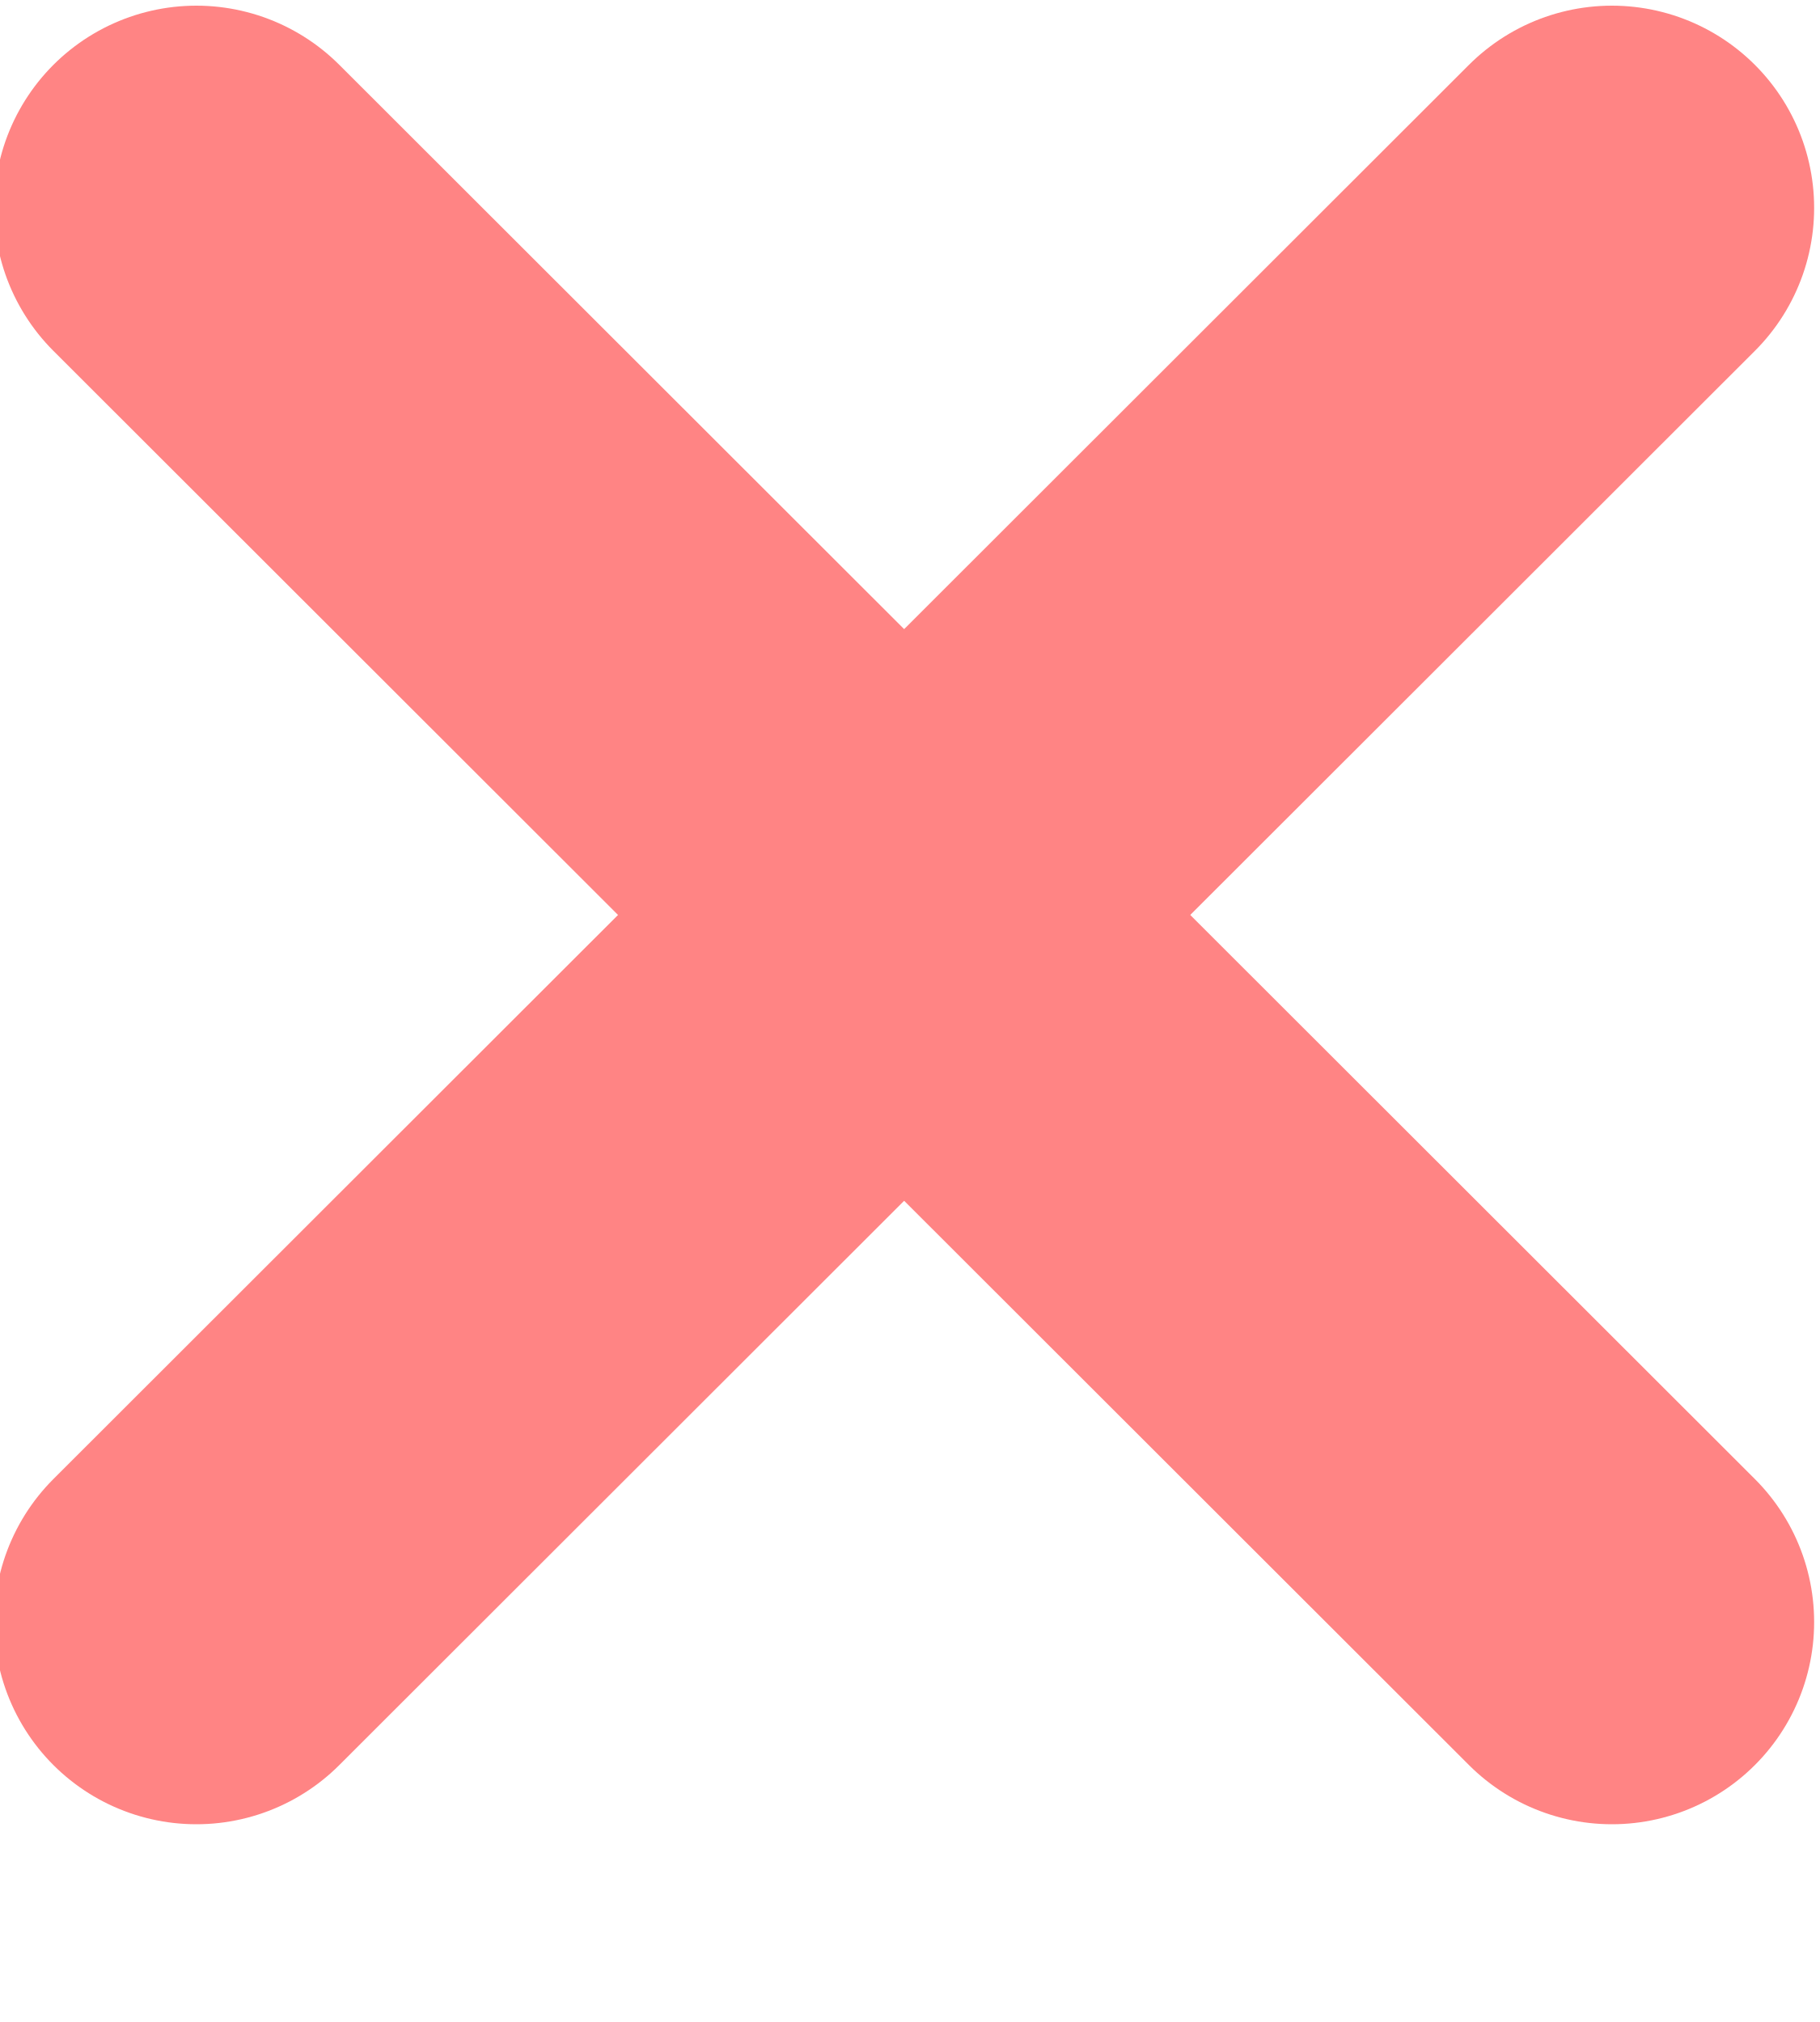
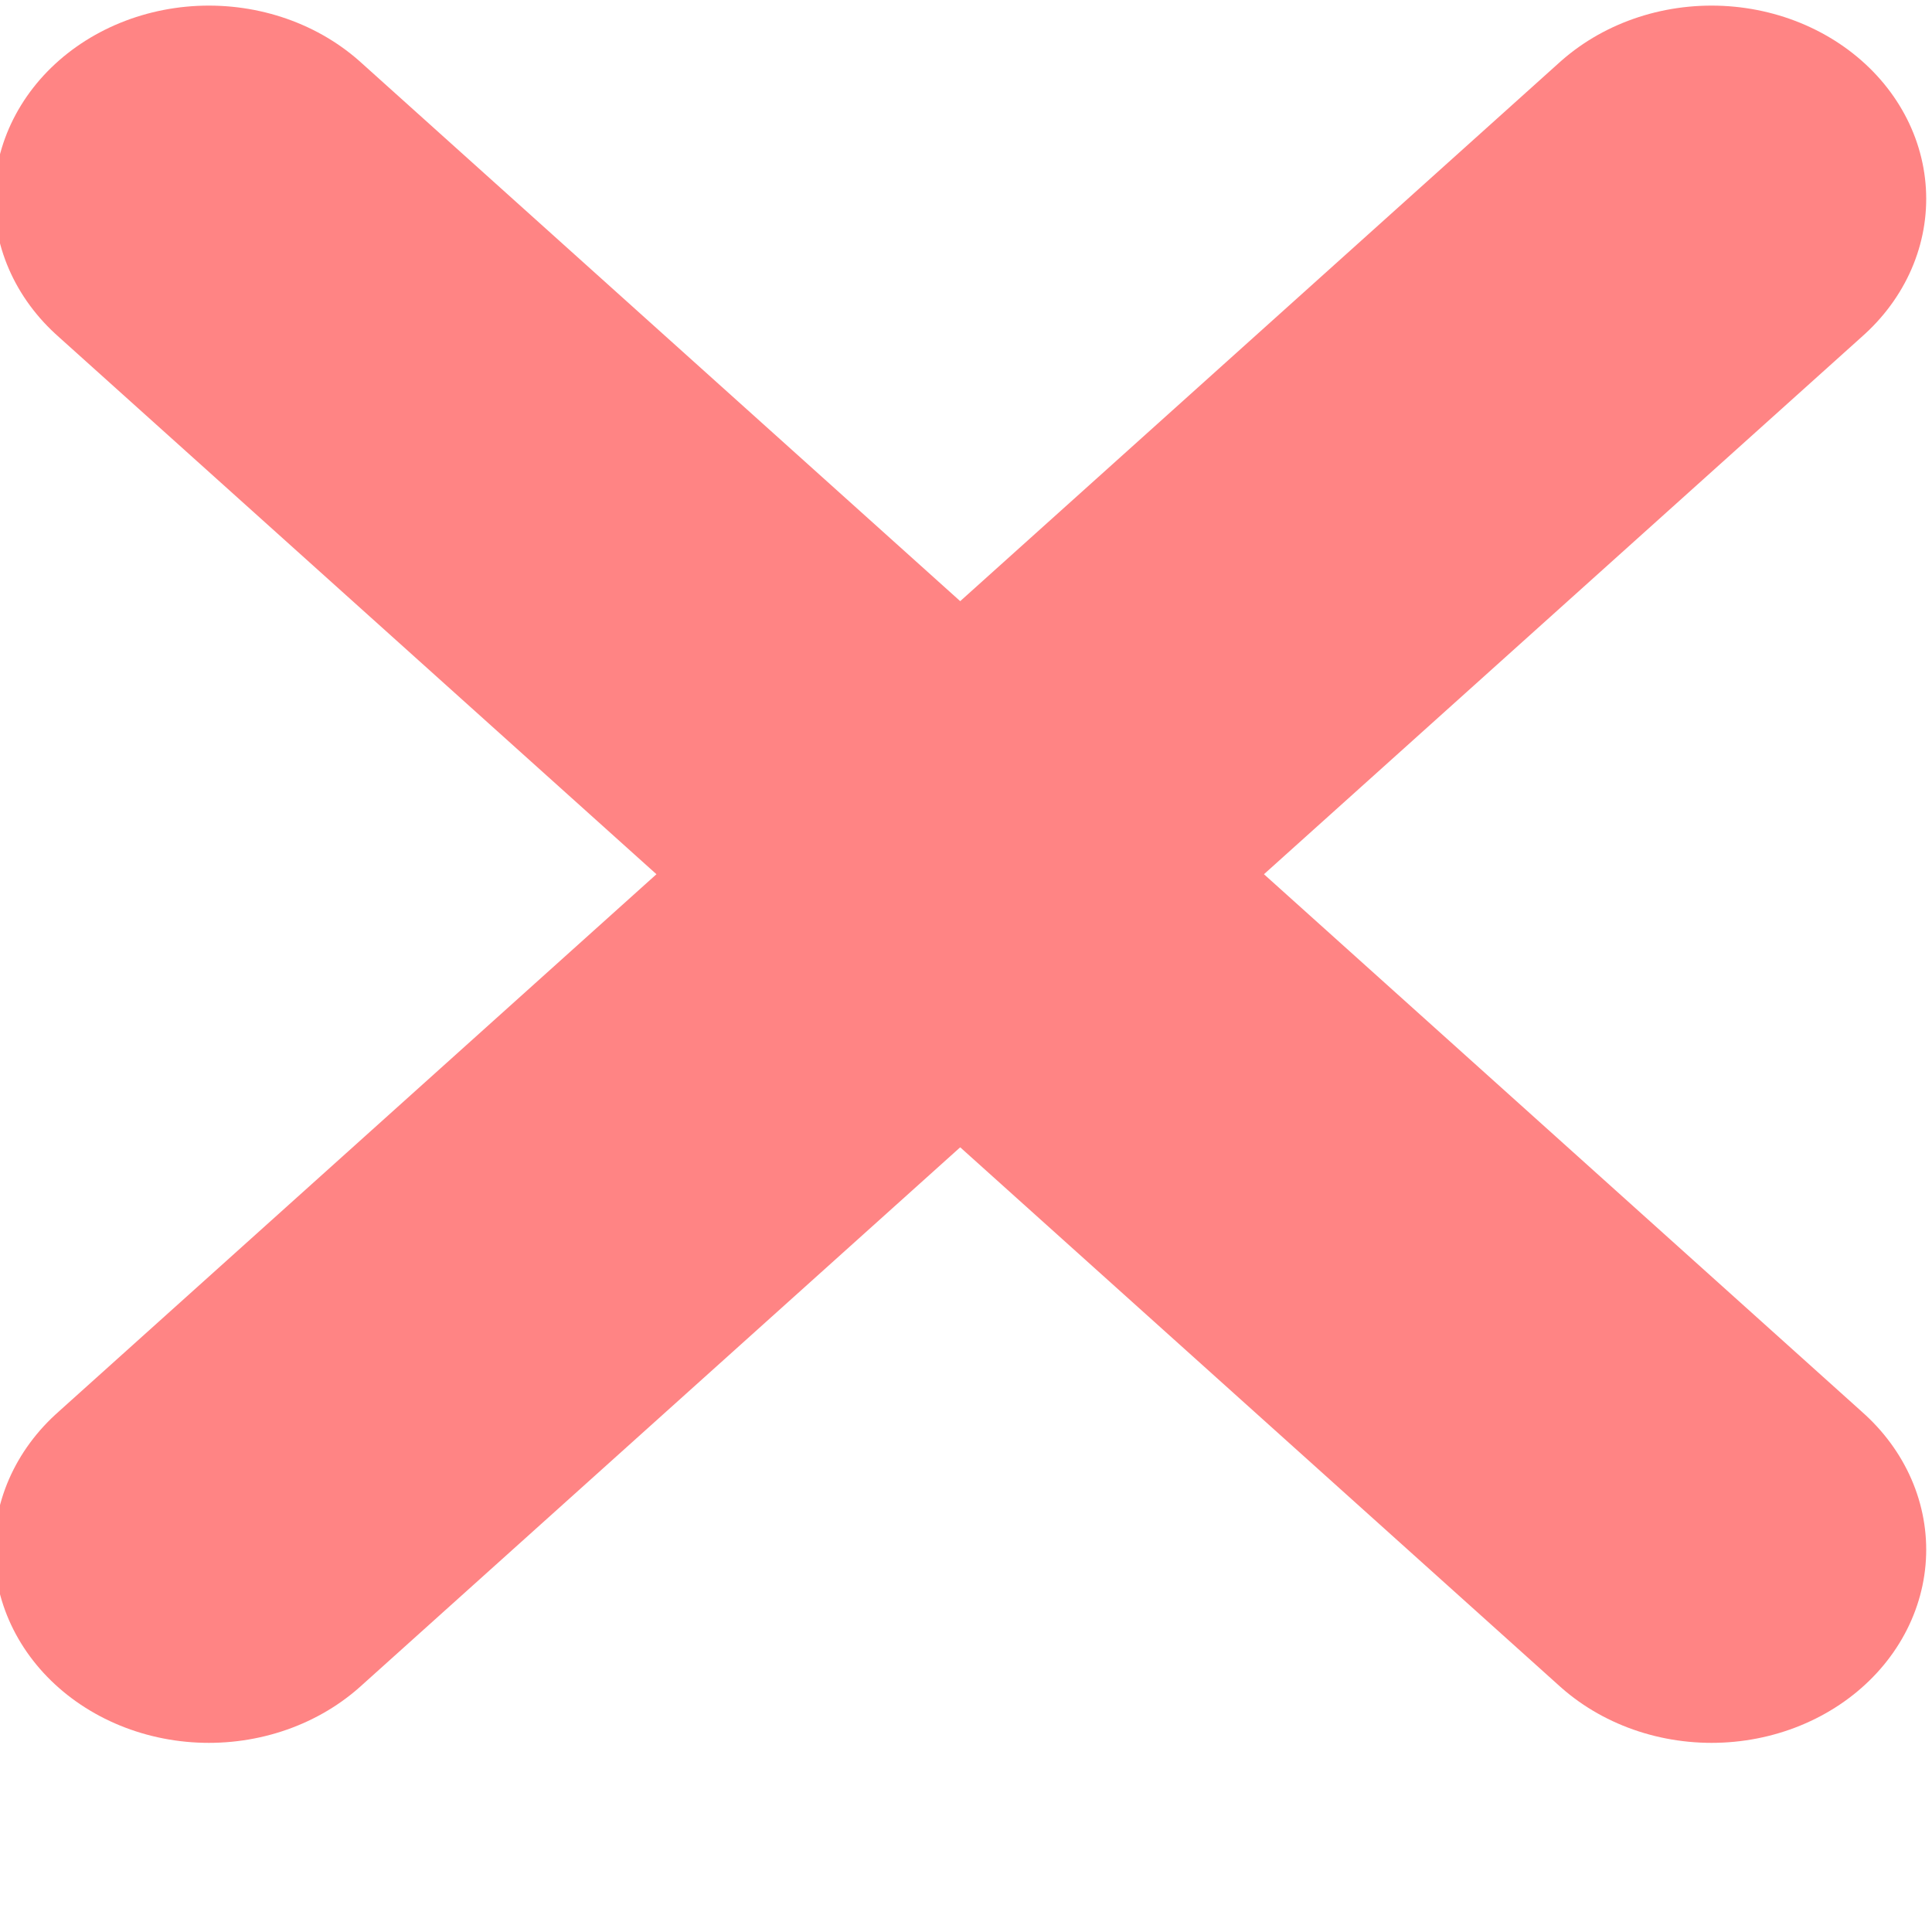
- <svg xmlns="http://www.w3.org/2000/svg" width="9" height="10" viewBox="0 0 9 10" fill="none">
-   <path d="M0.971 1.028L7.971 8.022" stroke="#FF8484" stroke-width="2" stroke-linecap="round" />
-   <path d="M7.971 1.028L0.971 8.022" stroke="#FF8484" stroke-width="2" stroke-linecap="round" />
+ <svg xmlns="http://www.w3.org/2000/svg" width="9px" height="9px" viewBox="0 0 9 9" version="1.1">
+   <g id="surface1">
+     <path style="fill:none;stroke-width:2;stroke-linecap:round;stroke-linejoin:miter;stroke:rgb(100%,51.765%,51.765%);stroke-opacity:1;stroke-miterlimit:4;" d="M 0.973 1.029 L 7.973 8.021 " transform="matrix(1,0,0,0.9,0,0)" />
+     <path style="fill:none;stroke-width:2;stroke-linecap:round;stroke-linejoin:miter;stroke:rgb(100%,51.765%,51.765%);stroke-opacity:1;stroke-miterlimit:4;" d="M 7.973 1.029 L 0.973 8.021 " transform="matrix(1,0,0,0.9,0,0)" />
+   </g>
</svg>
